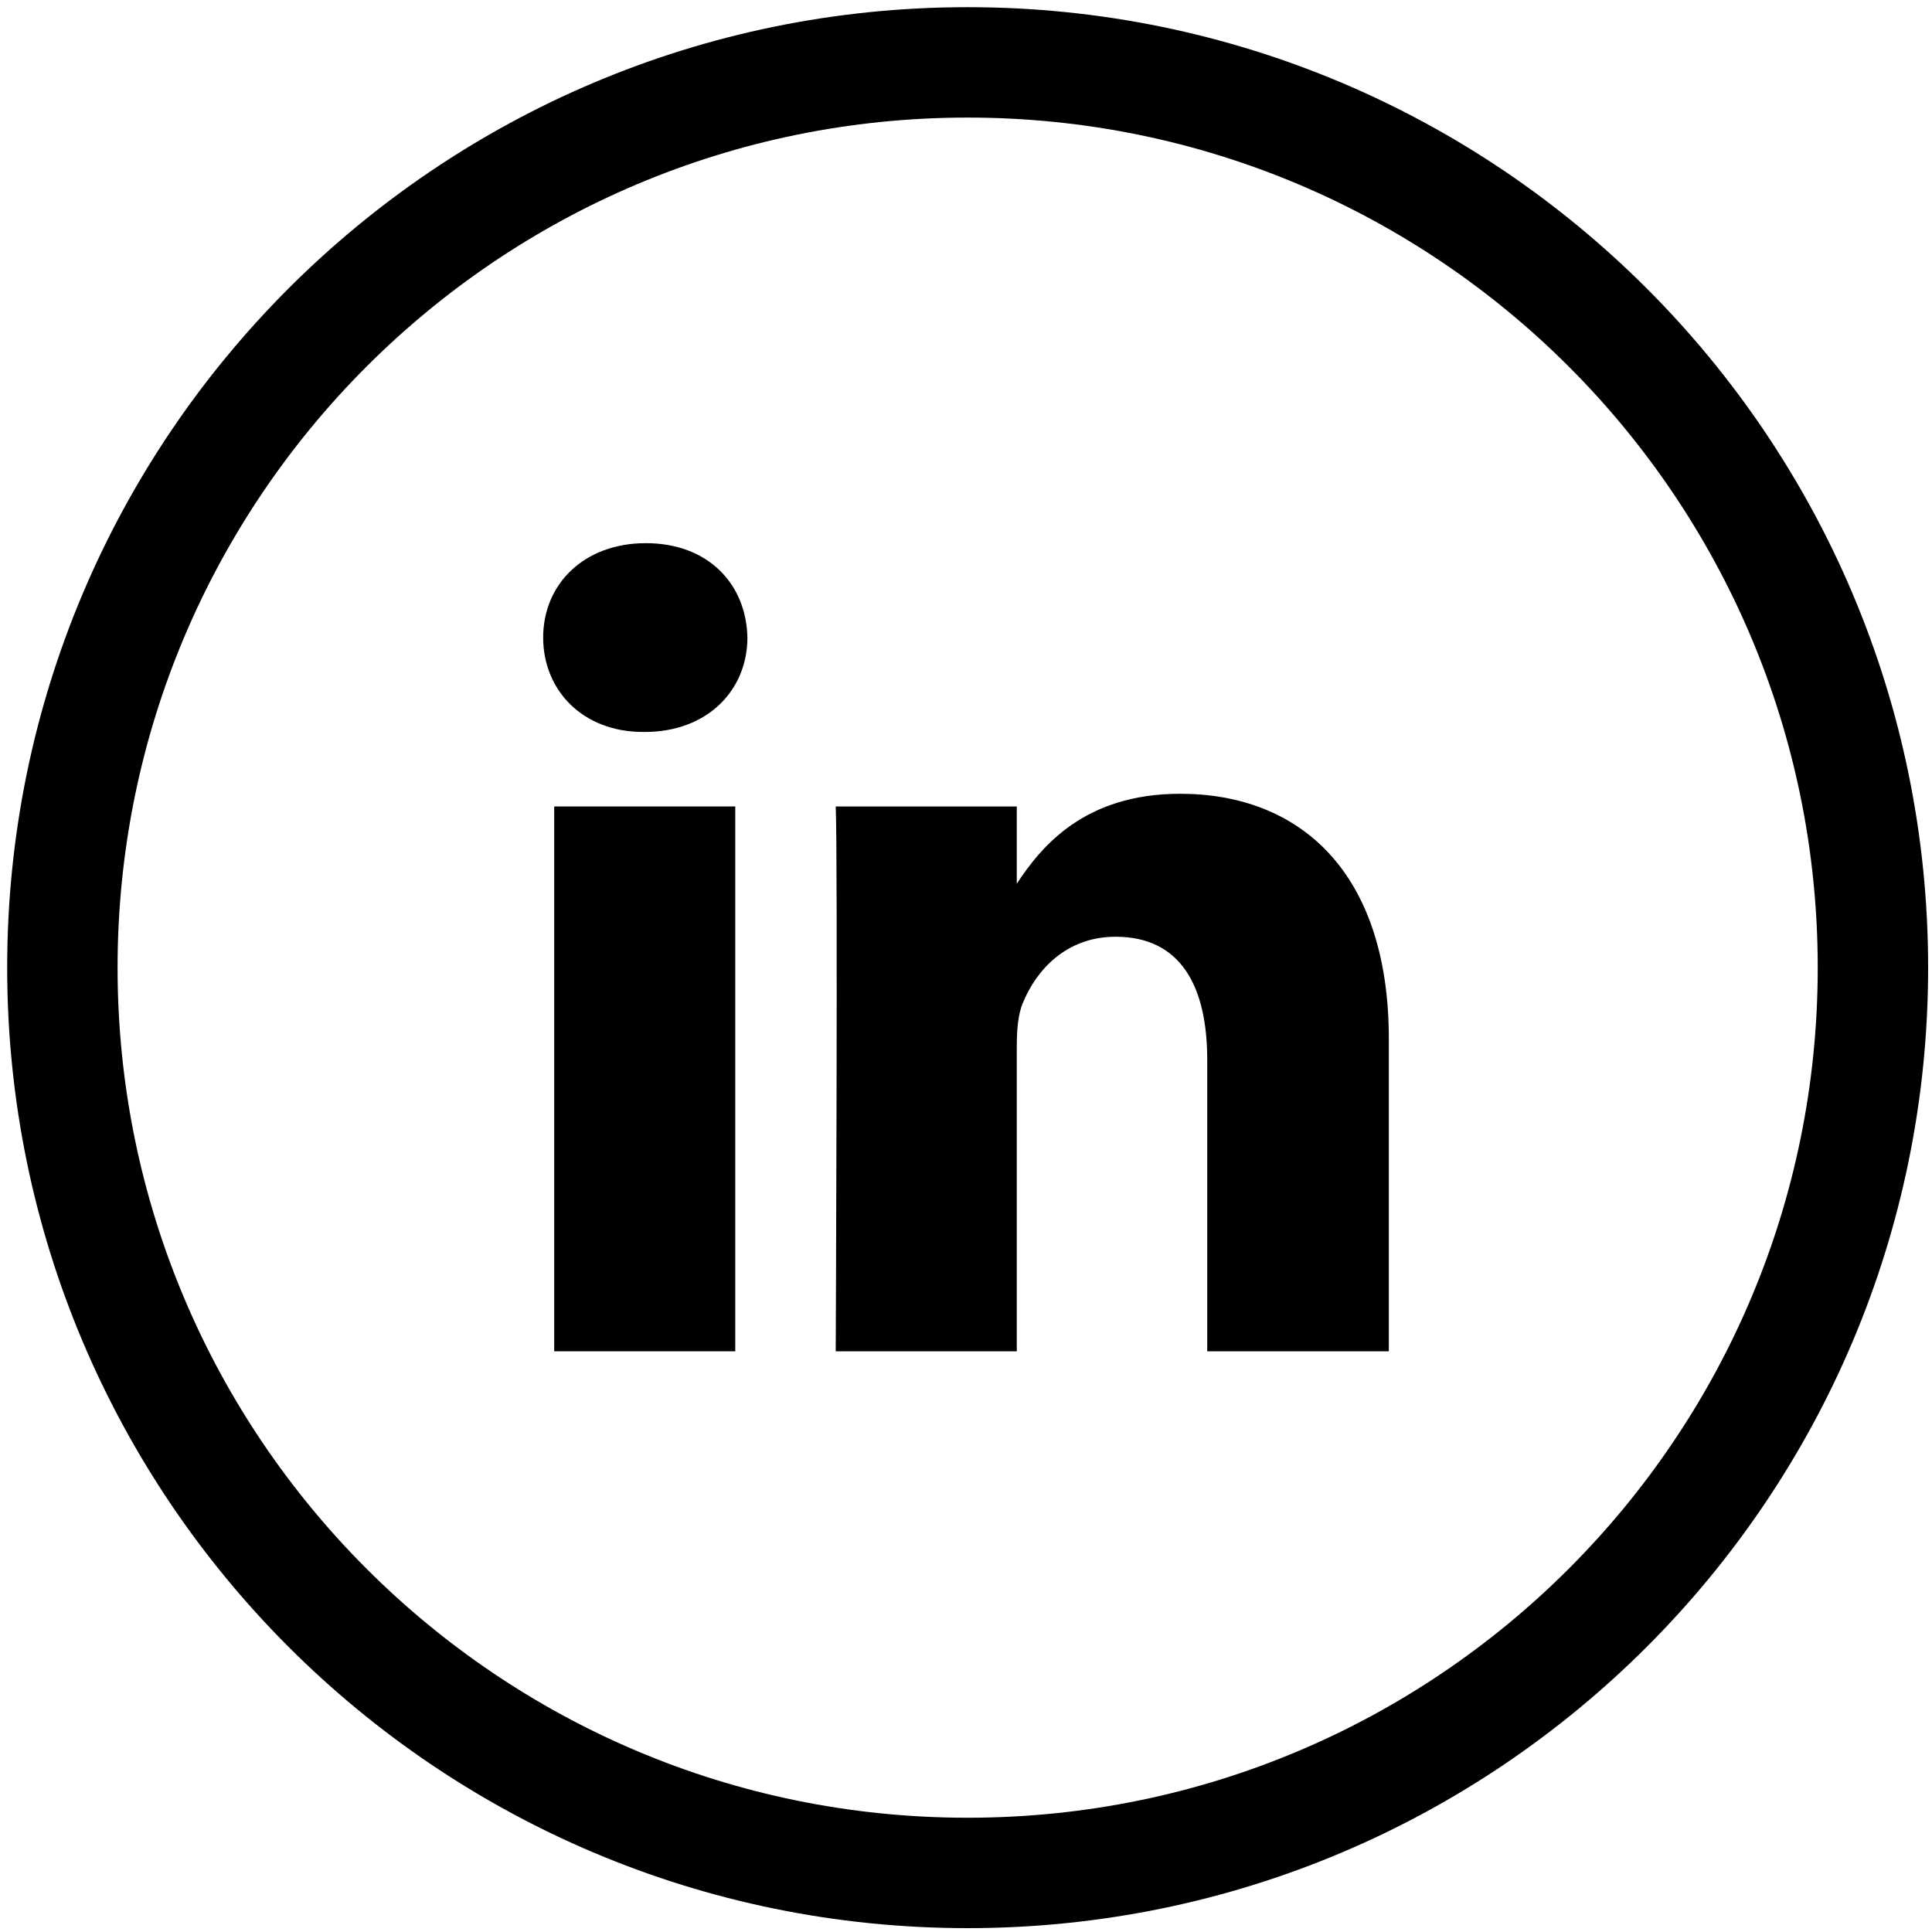
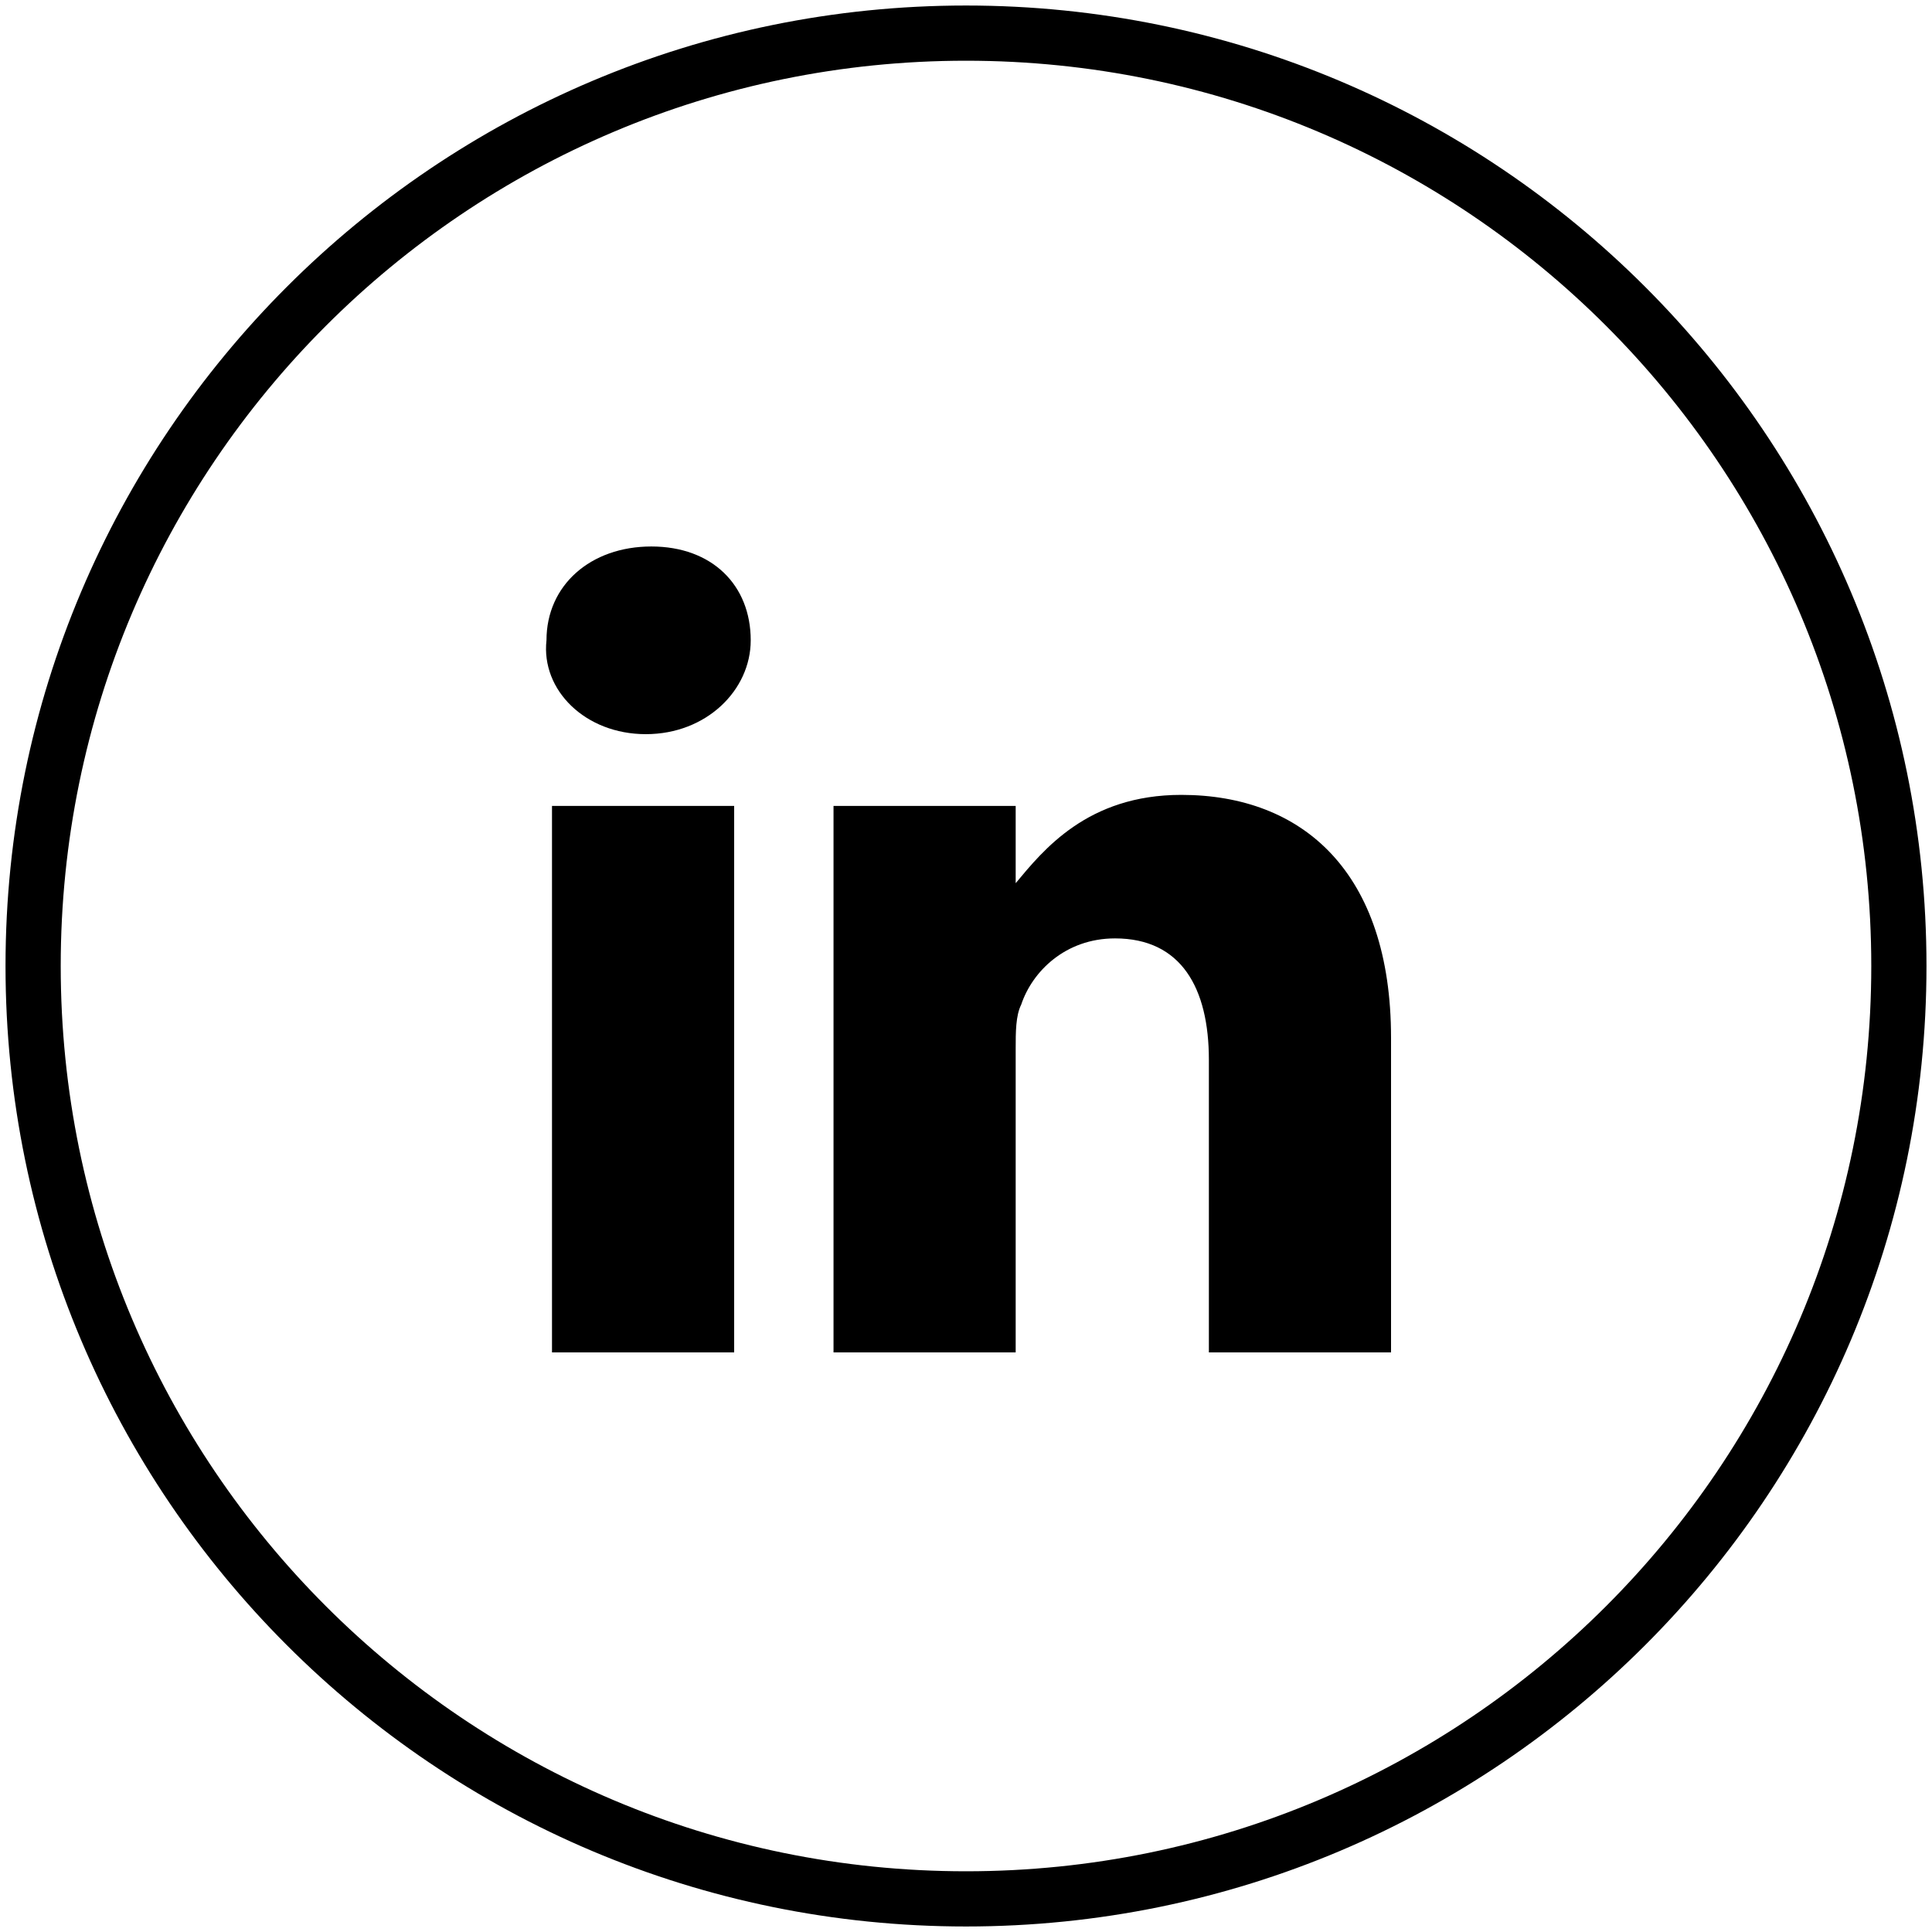
<svg xmlns="http://www.w3.org/2000/svg" version="1.1" id="Layer_1" shape-rendering="geometricPrecision" x="0px" y="0px" viewBox="0 0 35 35" style="enable-background:new 0 0 35 35;" xml:space="preserve">
-   <rect x="10.04" y="14.61" width="3.28" height="9.87" />
-   <path d="M11.68,13.26c1.14,0,1.86-0.76,1.86-1.71c-0.02-0.97-0.71-1.71-1.84-1.71c-1.12,0-1.86,0.74-1.86,1.71  c0,0.95,0.71,1.71,1.81,1.71H11.68z" />
-   <path d="M25.16,24.48v-5.66c0-3.03-1.62-4.44-3.78-4.44c-1.74,0-2.52,0.96-2.96,1.63v-1.4h-3.28c0.04,0.92,0,9.87,0,9.87h3.28v-5.51  c0-0.3,0.02-0.59,0.11-0.8c0.24-0.59,0.78-1.2,1.68-1.2c1.19,0,1.66,0.91,1.66,2.23v5.28H25.16z" />
-   <circle style="fill:none;stroke:#000000;stroke-width:2;stroke-miterlimit:10;" cx="17.53" cy="17.53" r="16.4" />
+   <style type="text/css">
+ 	.st0{fill:none;stroke:#000000;stroke-miterlimit:10;}
+ </style>
+   <rect x="10" y="14.6" width="3.3" height="9.9" />
+   <path d="M11.7,13.3c1.1,0,1.9-0.8,1.9-1.7c0-1-0.7-1.7-1.8-1.7c-1.1,0-1.9,0.7-1.9,1.7C9.8,12.5,10.6,13.3,11.7,13.3L11.7,13.3z" />
+   <path d="M25.2,24.5v-5.7c0-3-1.6-4.4-3.8-4.4c-1.7,0-2.5,1-3,1.6v-1.4h-3.3c0,0.9,0,9.9,0,9.9h3.3V19c0-0.3,0-0.6,0.1-0.8  c0.2-0.6,0.8-1.2,1.7-1.2c1.2,0,1.7,0.9,1.7,2.2v5.3H25.2z" />
+   <circle class="st0" cx="17.5" cy="17.5" r="16.9" />
</svg>
